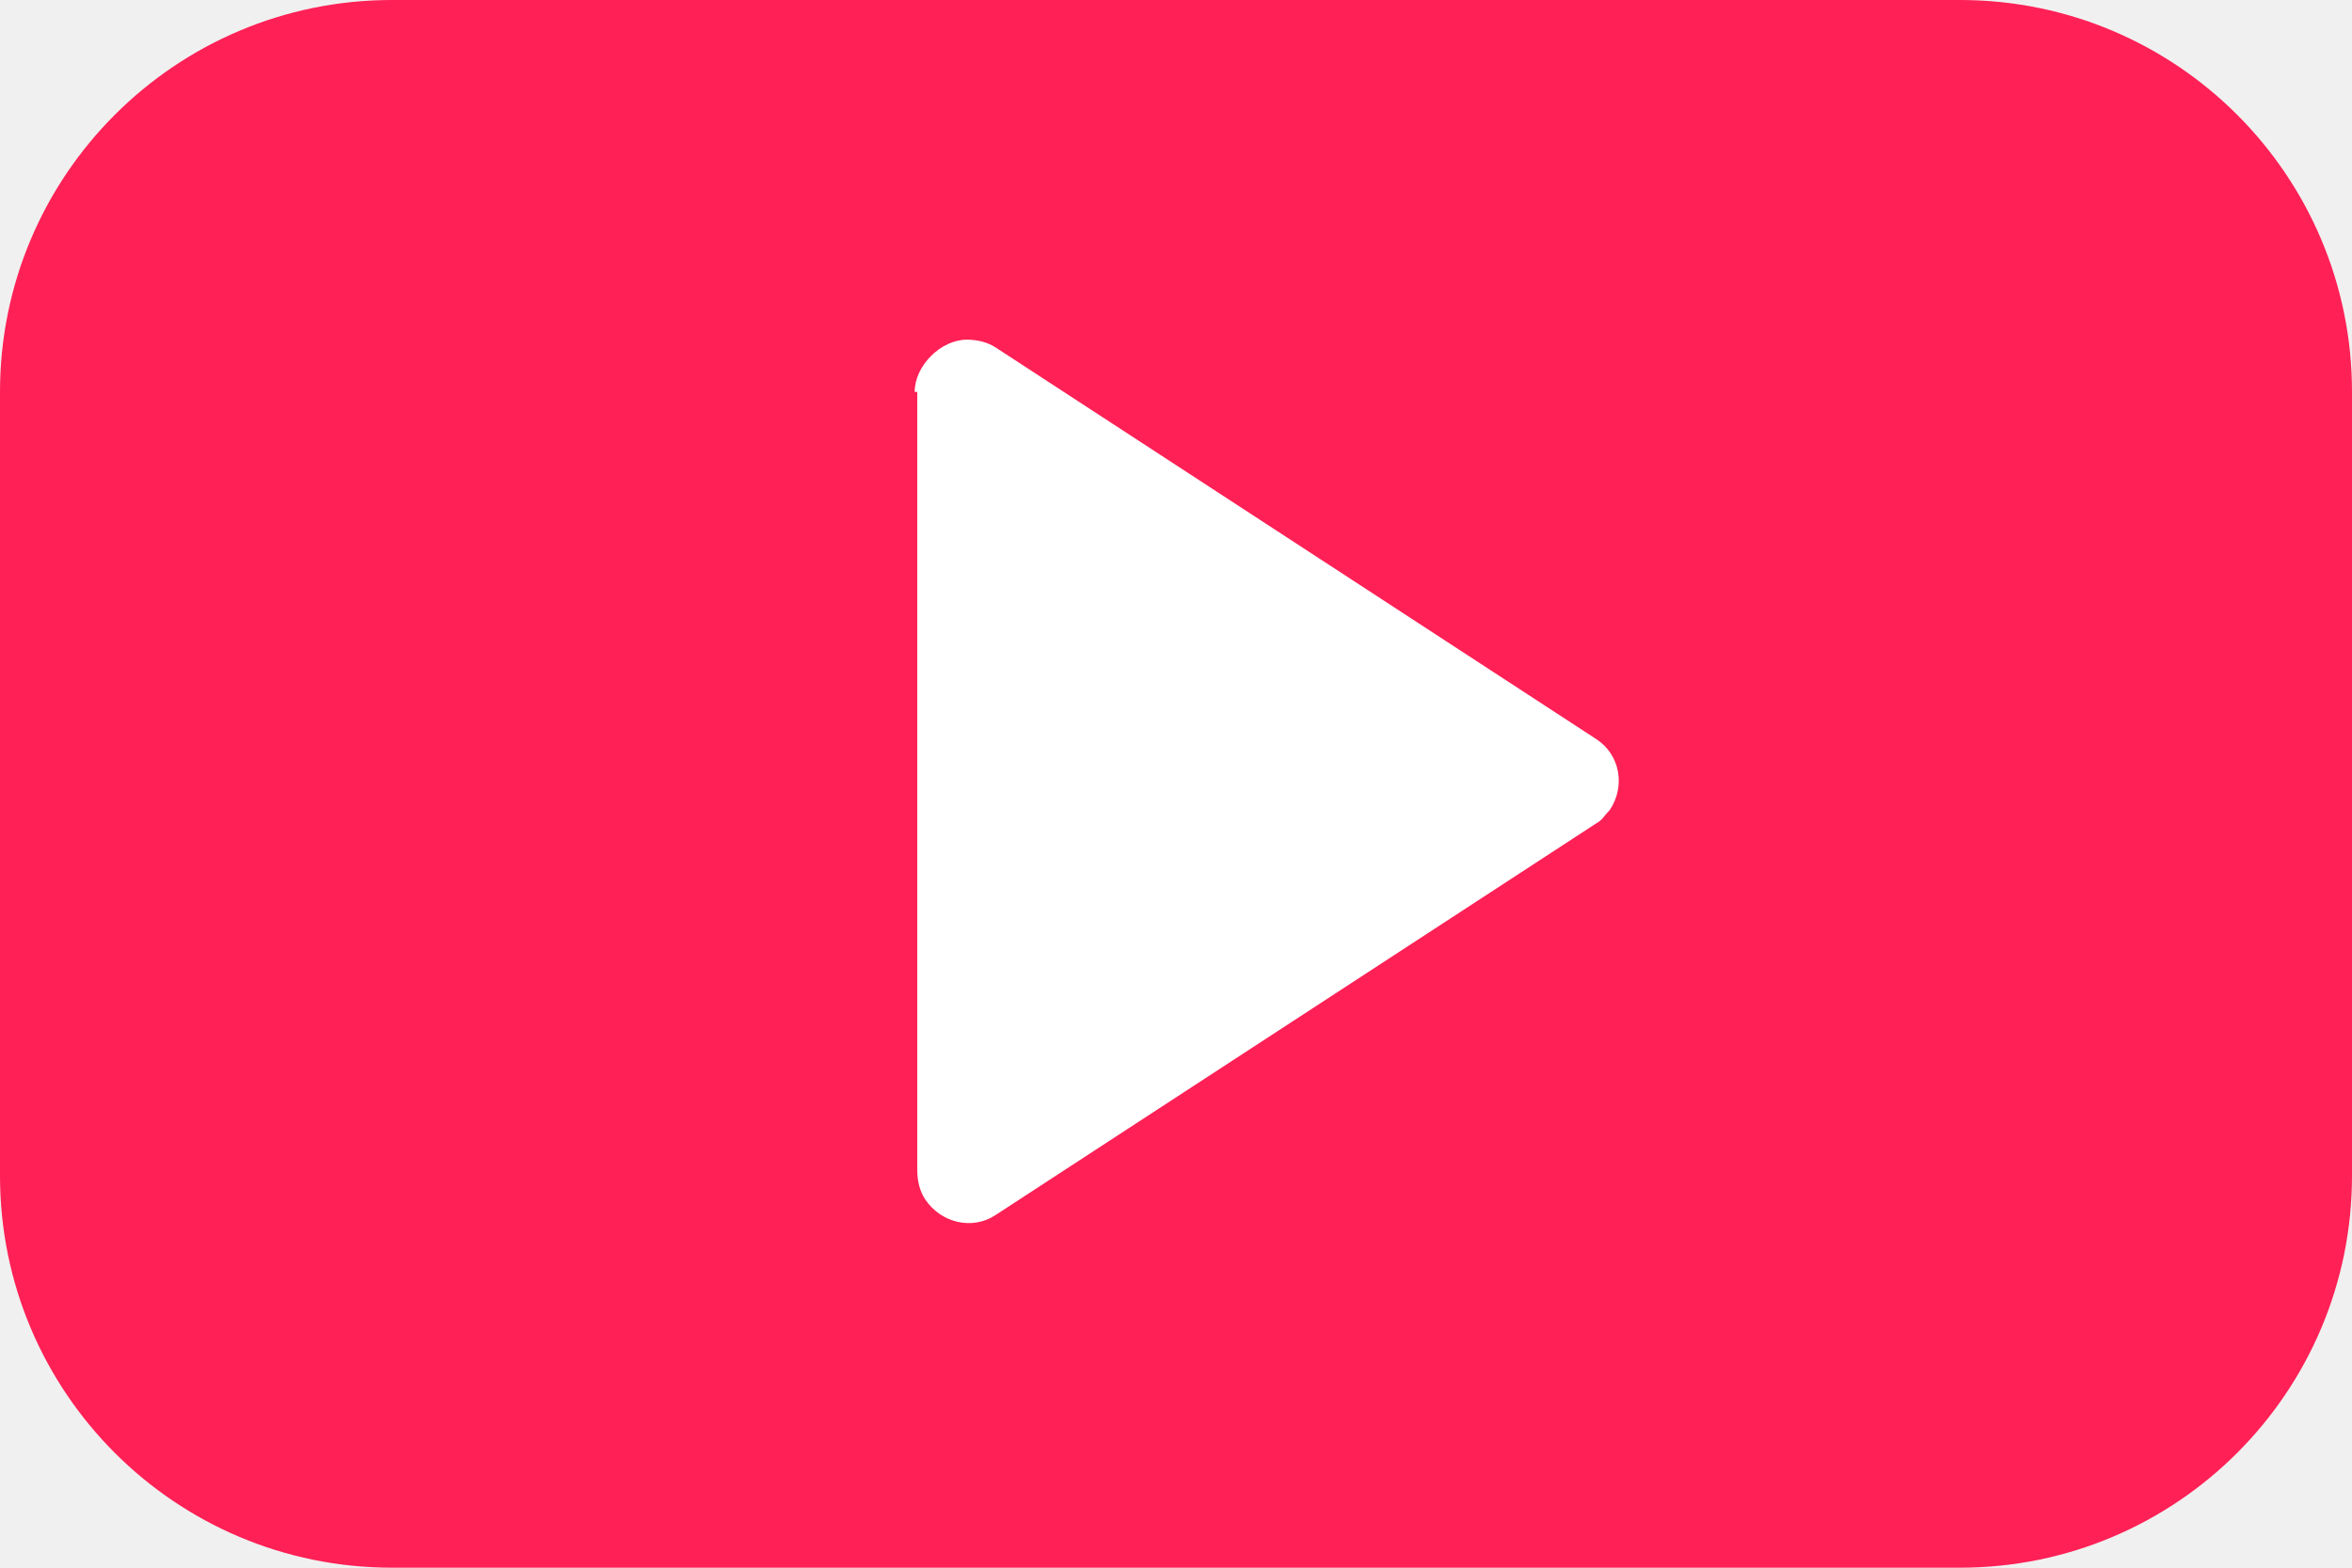
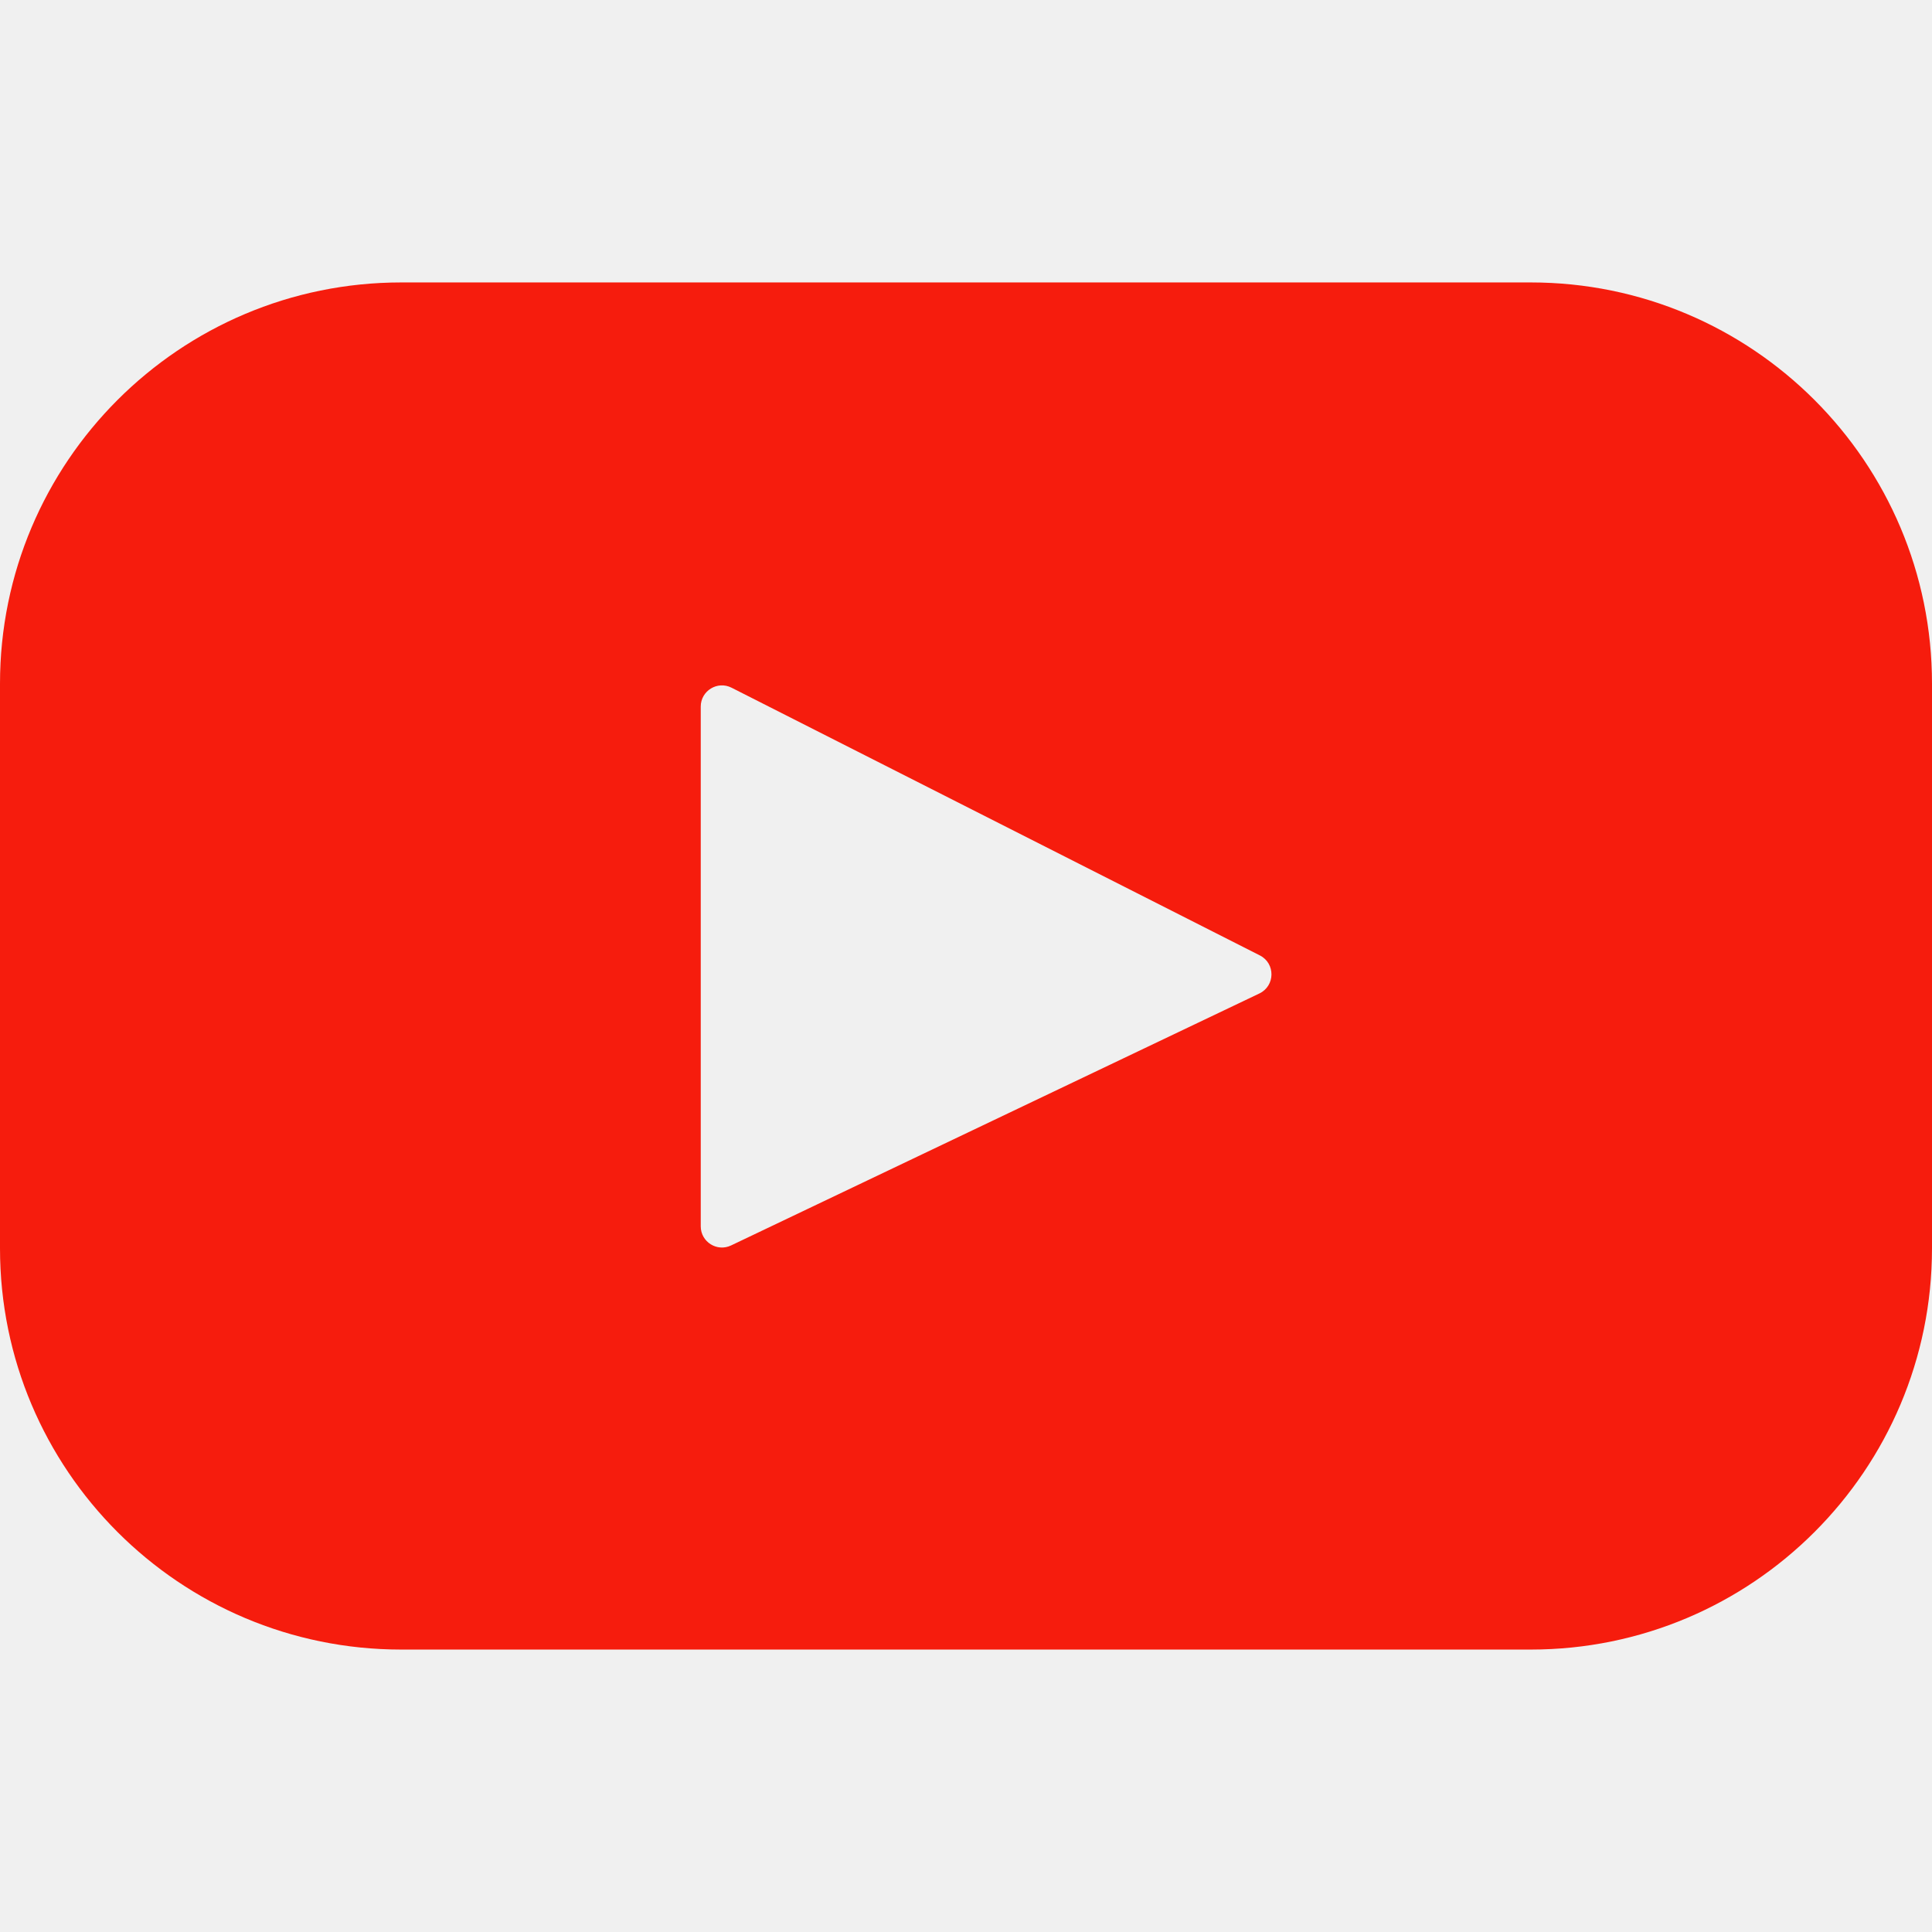
- <svg xmlns="http://www.w3.org/2000/svg" viewBox="0 0 90 60">
-   <rect width="90" height="60" rx="15" fill="#FF2056" />
-   <path d="M35 15c0-1 1-2 2-2 .4 0 .8.1 1.1.3l23 15c.9.6 1.1 1.8.5 2.7-.2.2-.3.4-.5.5l-23 15c-.9.6-2.1.3-2.7-.6-.2-.3-.3-.7-.3-1.1V15z" fill="white" />
+ <svg xmlns="http://www.w3.org/2000/svg" height="800px" width="800px" version="1.1" id="Layer_1" viewBox="0 0 461.001 461.001" xml:space="preserve">
+   <g>
+     <path style="fill:#F61C0D;" d="M365.257,67.393H95.744C42.866,67.393,0,110.259,0,163.137v134.728   c0,52.878,42.866,95.744,95.744,95.744h269.513c52.878,0,95.744-42.866,95.744-95.744V163.137   C461.001,110.259,418.135,67.393,365.257,67.393z M300.506,237.056l-126.06,60.123c-3.359,1.602-7.239-0.847-7.239-4.568V168.607   c0-3.774,3.982-6.22,7.348-4.514l126.06,63.881C304.363,229.873,304.298,235.248,300.506,237.056z" />
+   </g>
</svg>
